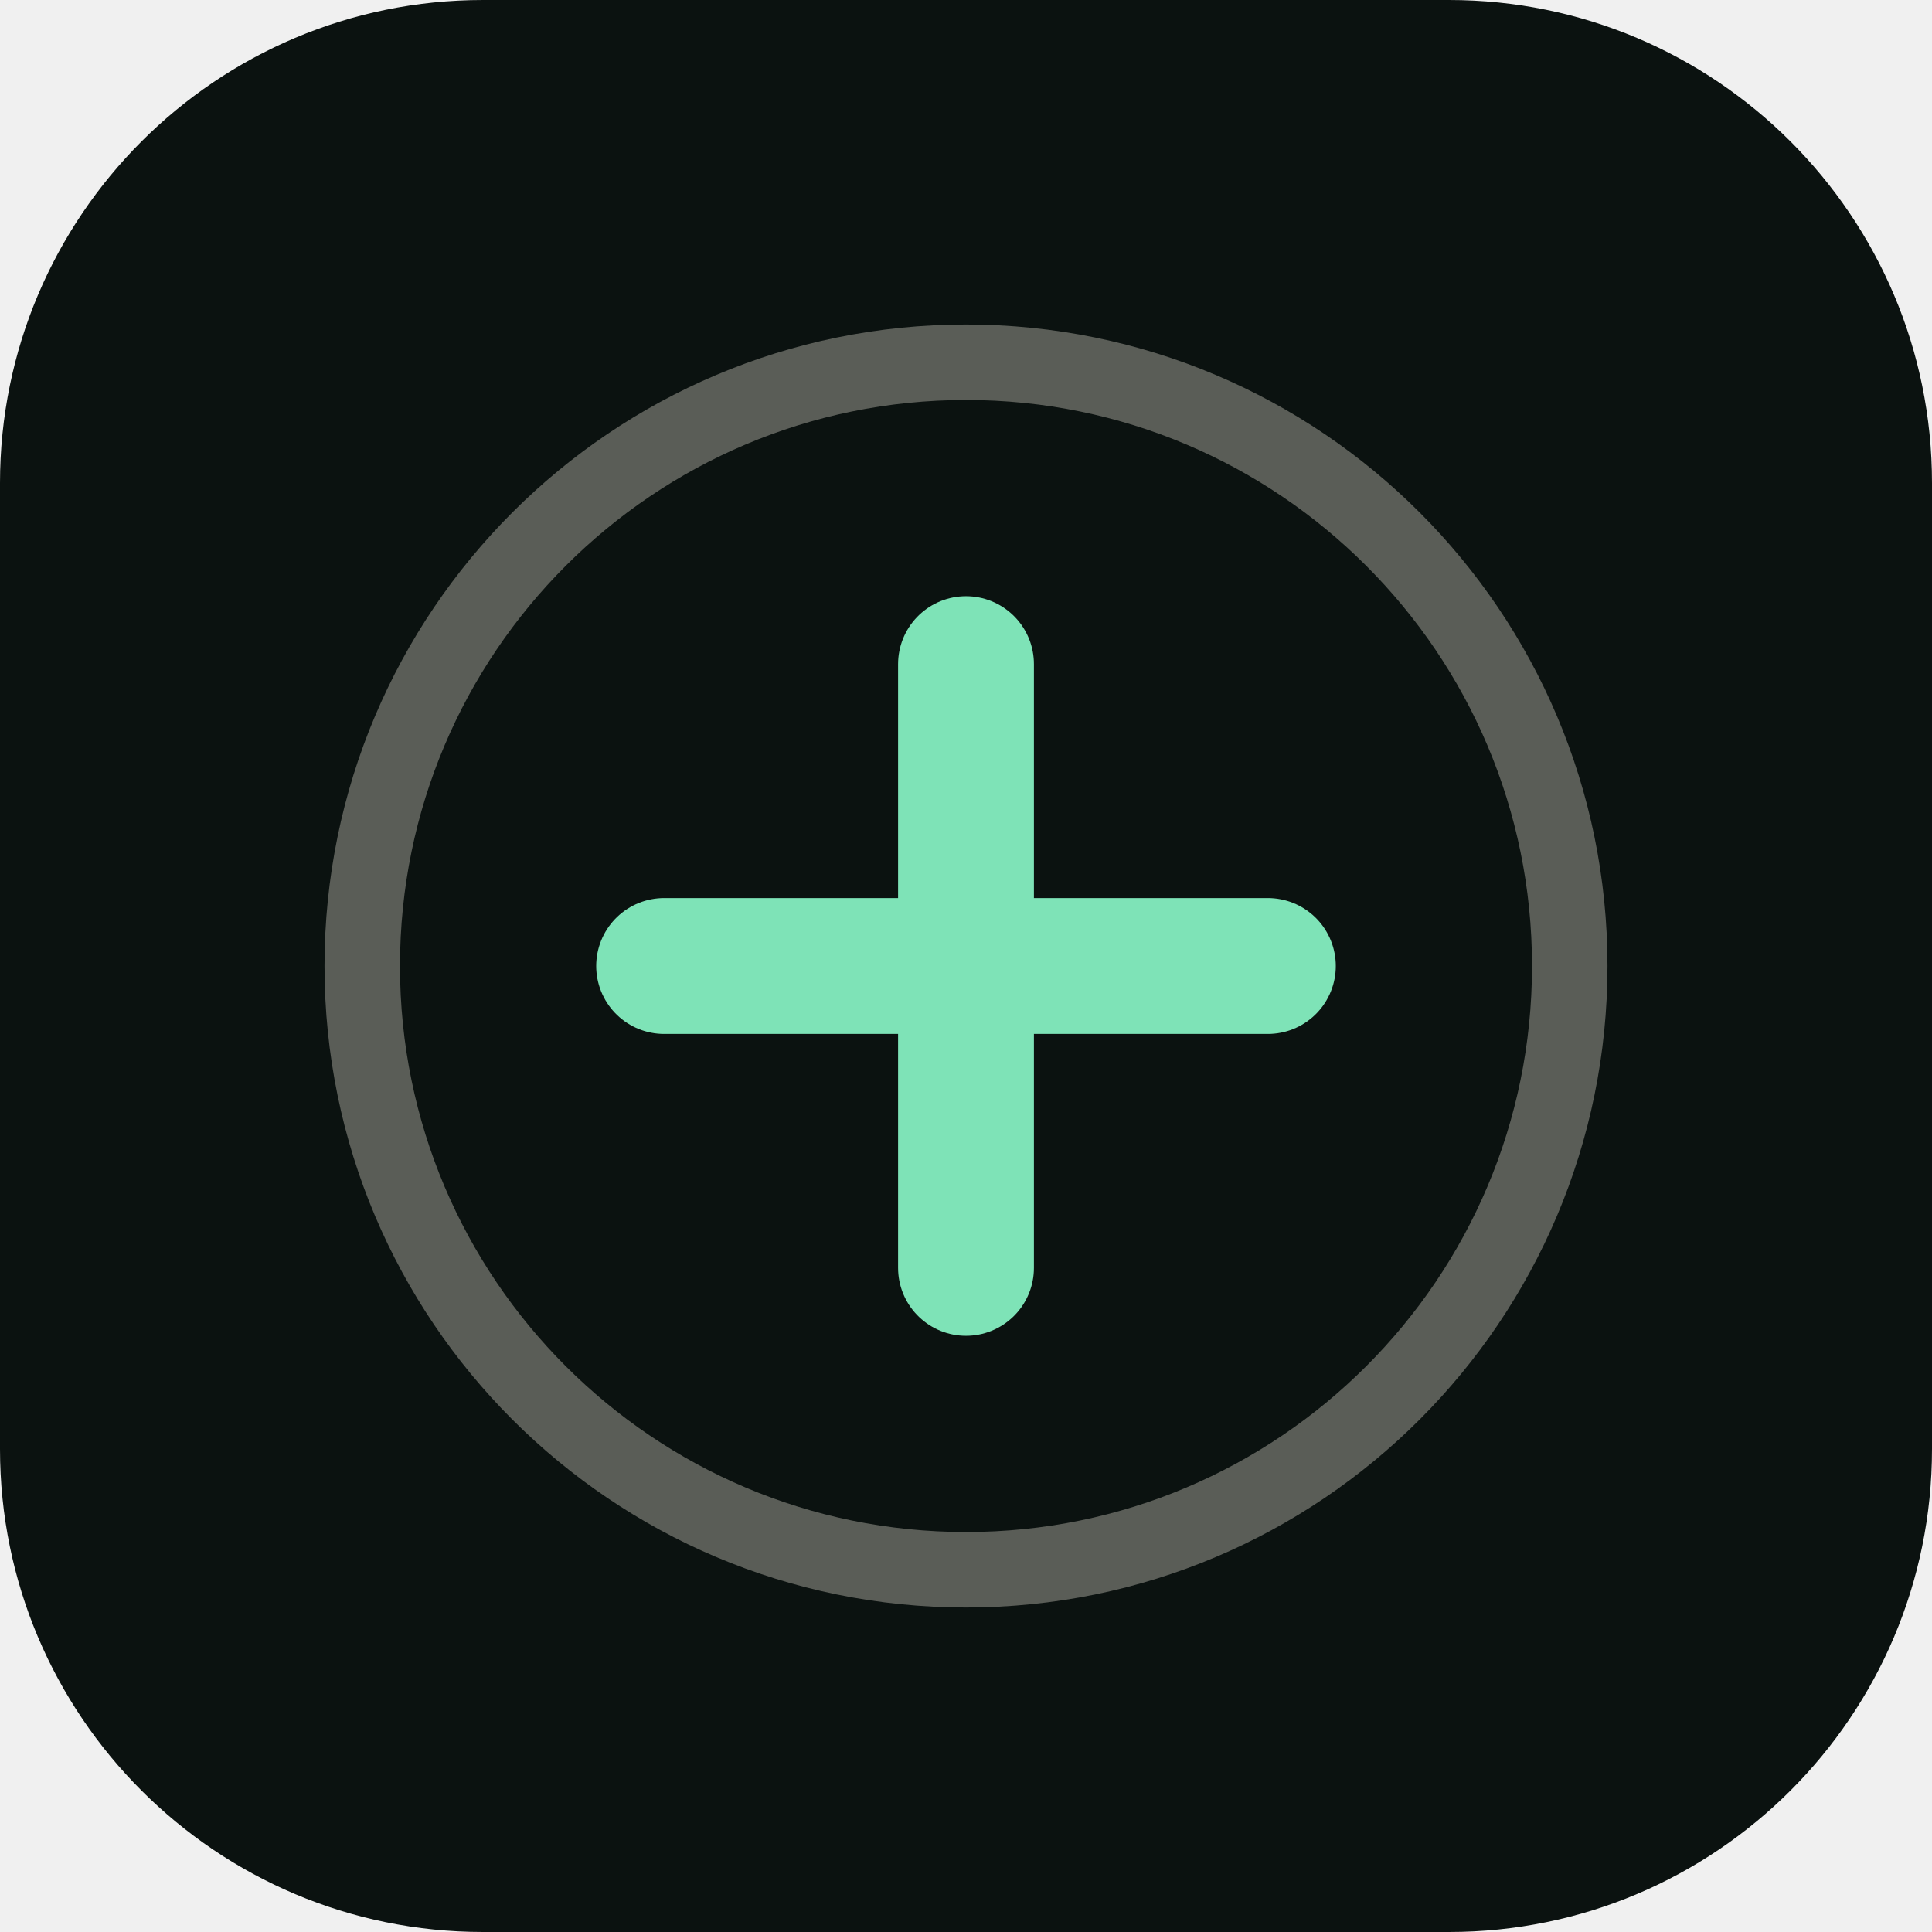
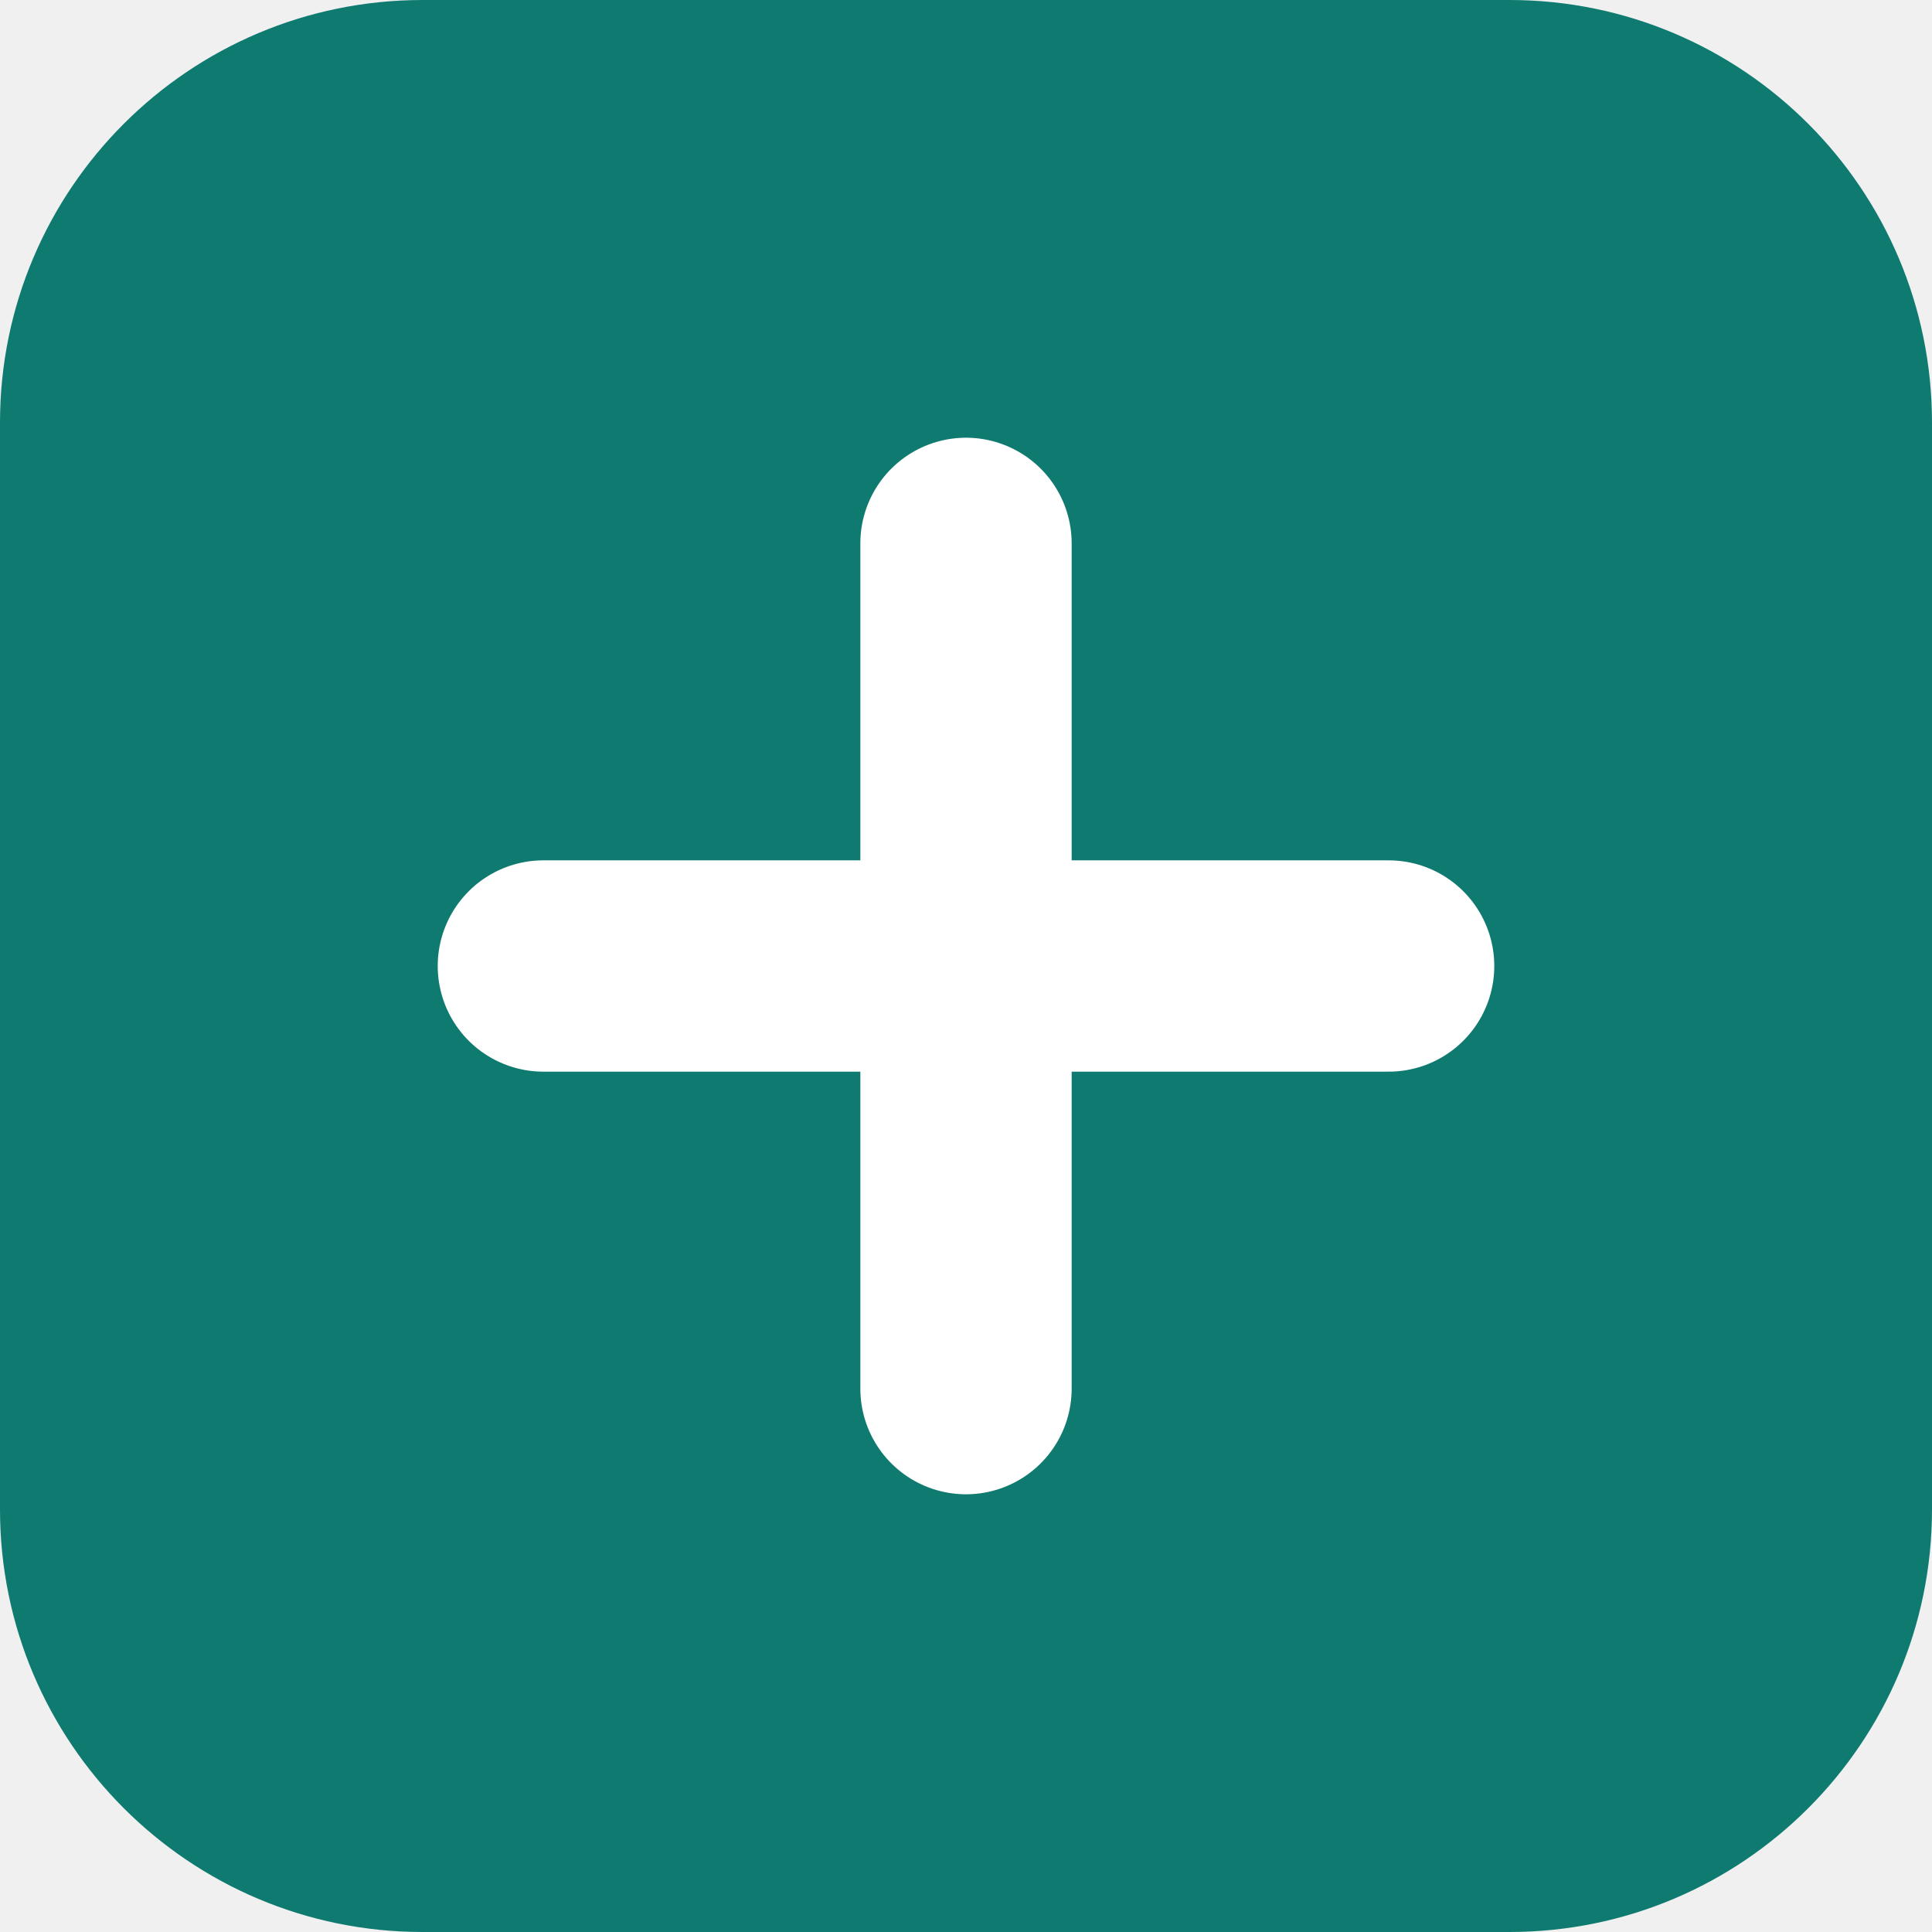
<svg xmlns="http://www.w3.org/2000/svg" viewBox="0 0 64 64">
-   <rect width="64" height="64" rx="16" fill="#0b1210" />
-   <circle cx="32" cy="32" r="20" fill="none" stroke="#ede8dd" stroke-opacity=".35" stroke-width="2.5" />
-   <path d="M32 22v20M22 32h20" stroke="#7ee3b7" stroke-width="4.5" stroke-linecap="round" />
+   <rect width="64" height="64" rx="14" fill="#0e7a70" />
+   <path d="M32 18v28M18 32h28" stroke="#fff" stroke-width="7" stroke-linecap="round" />
</svg>
